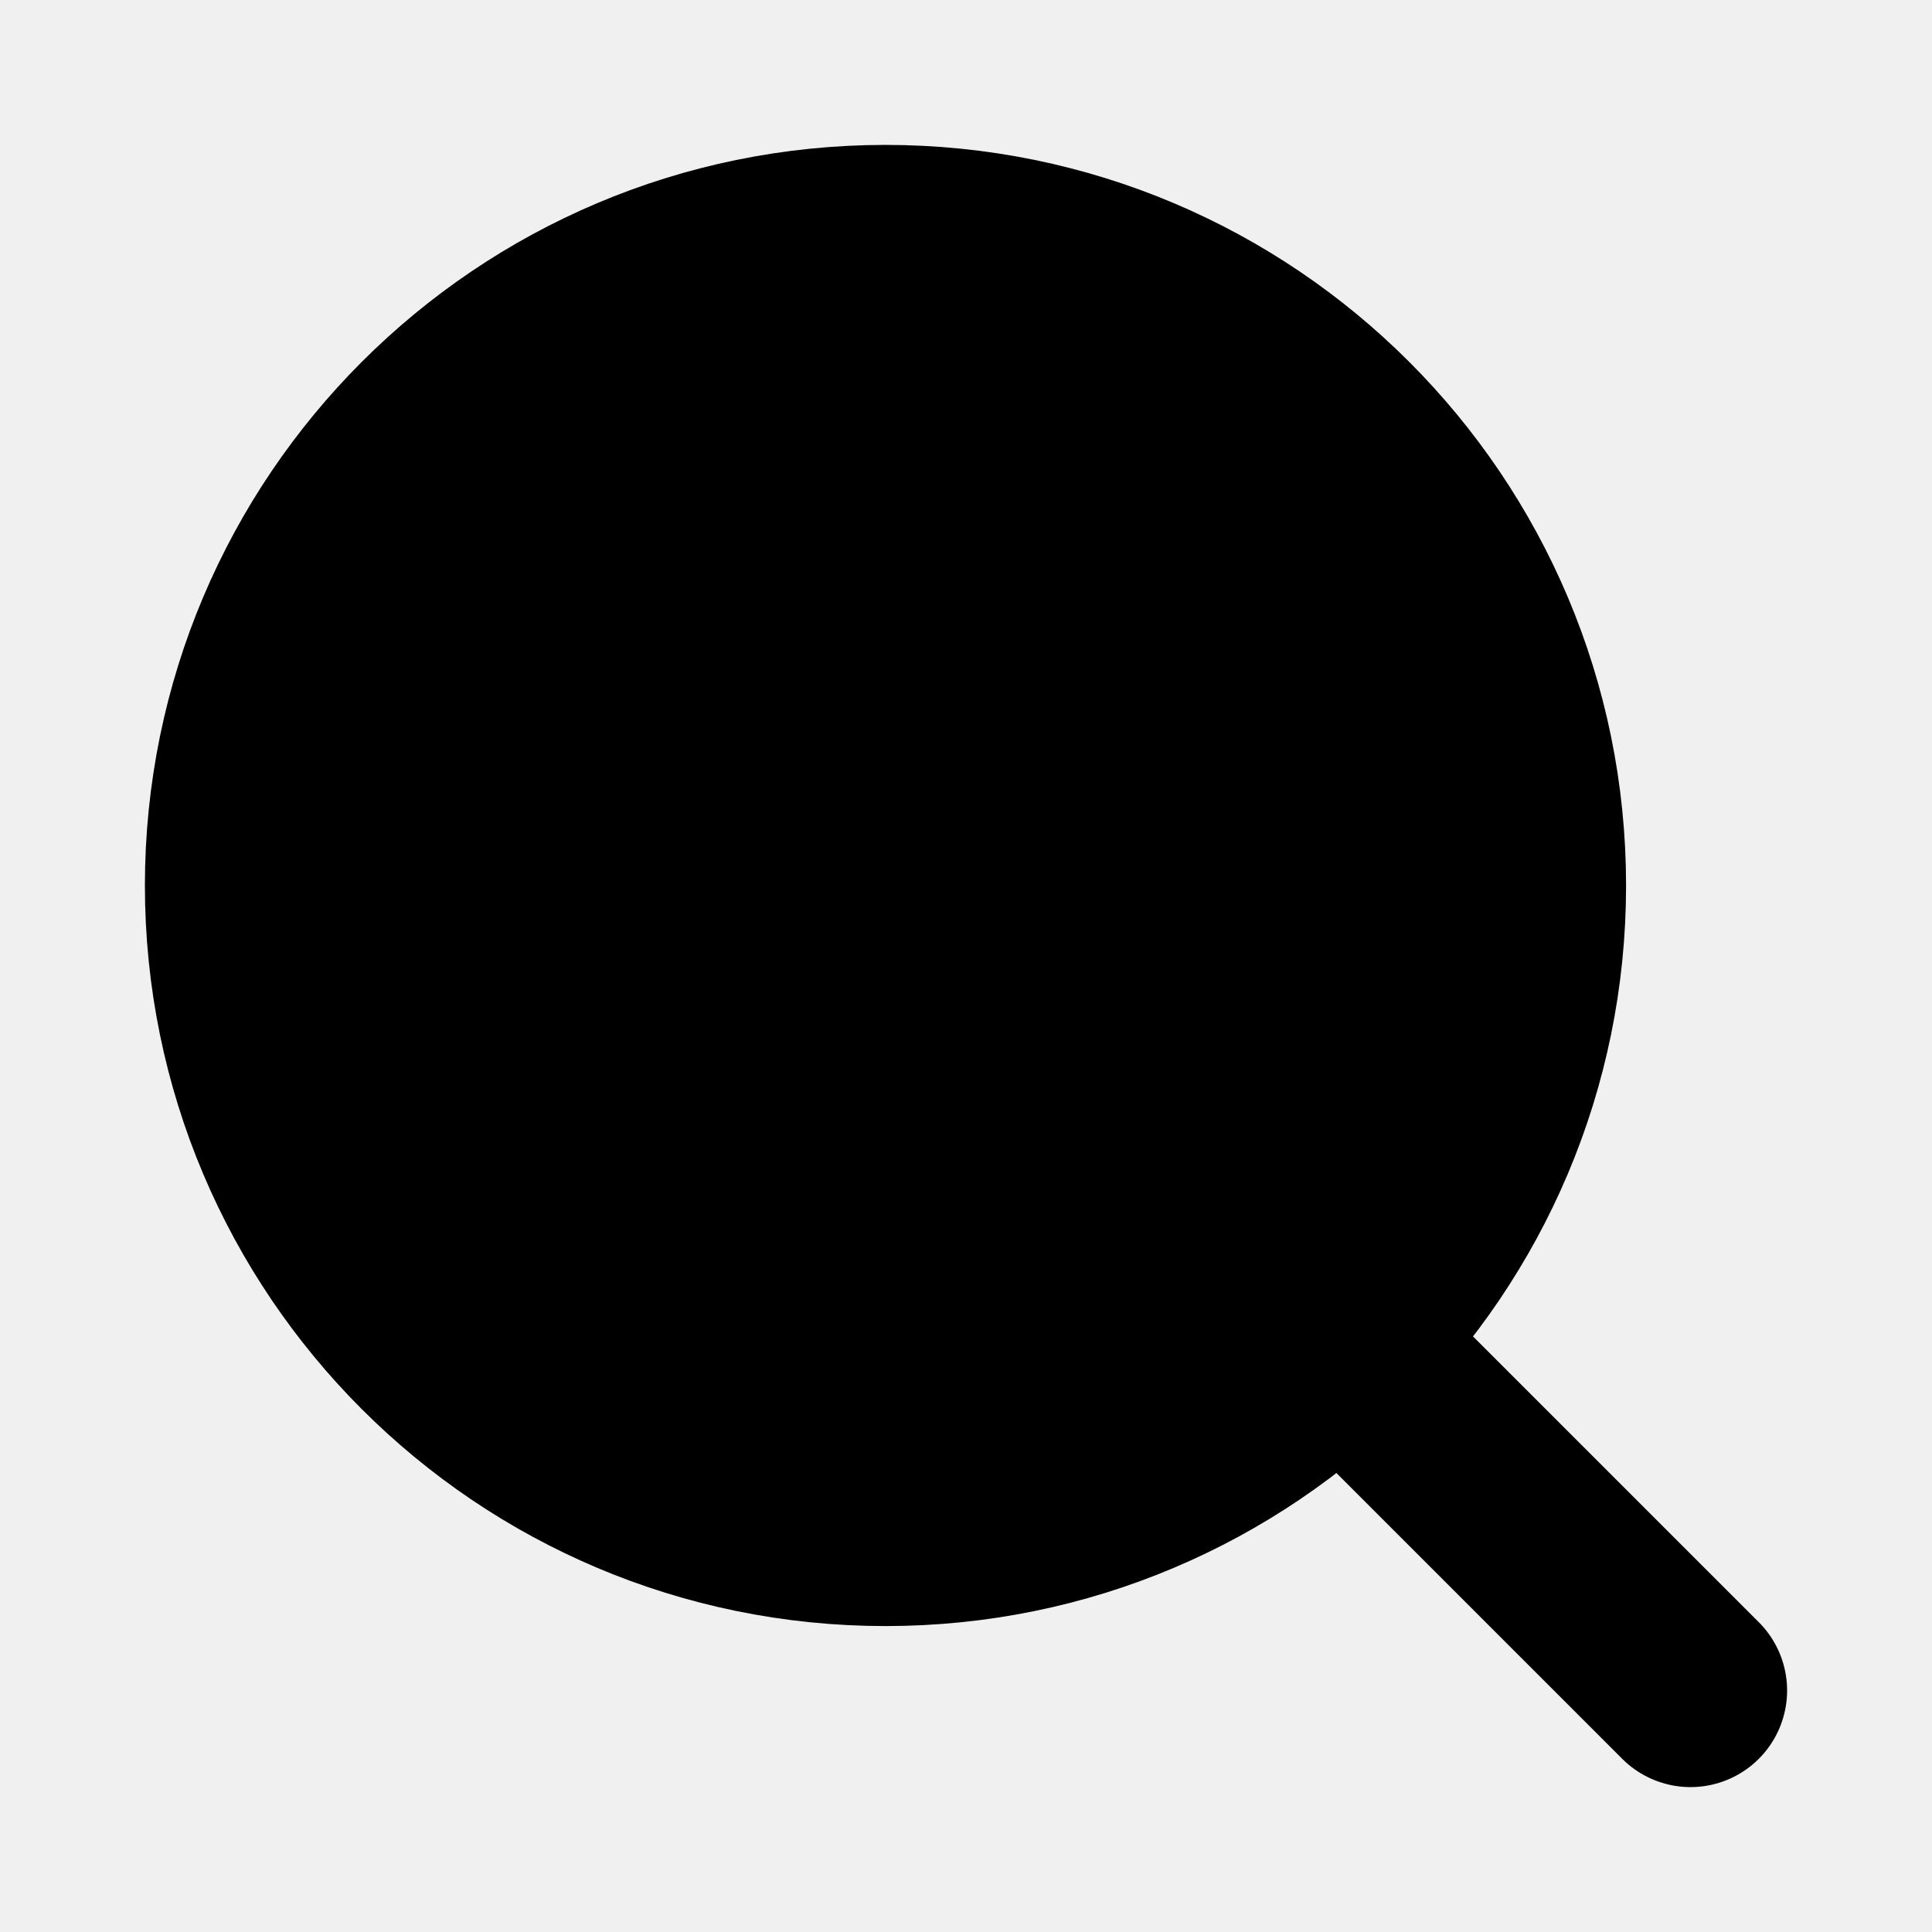
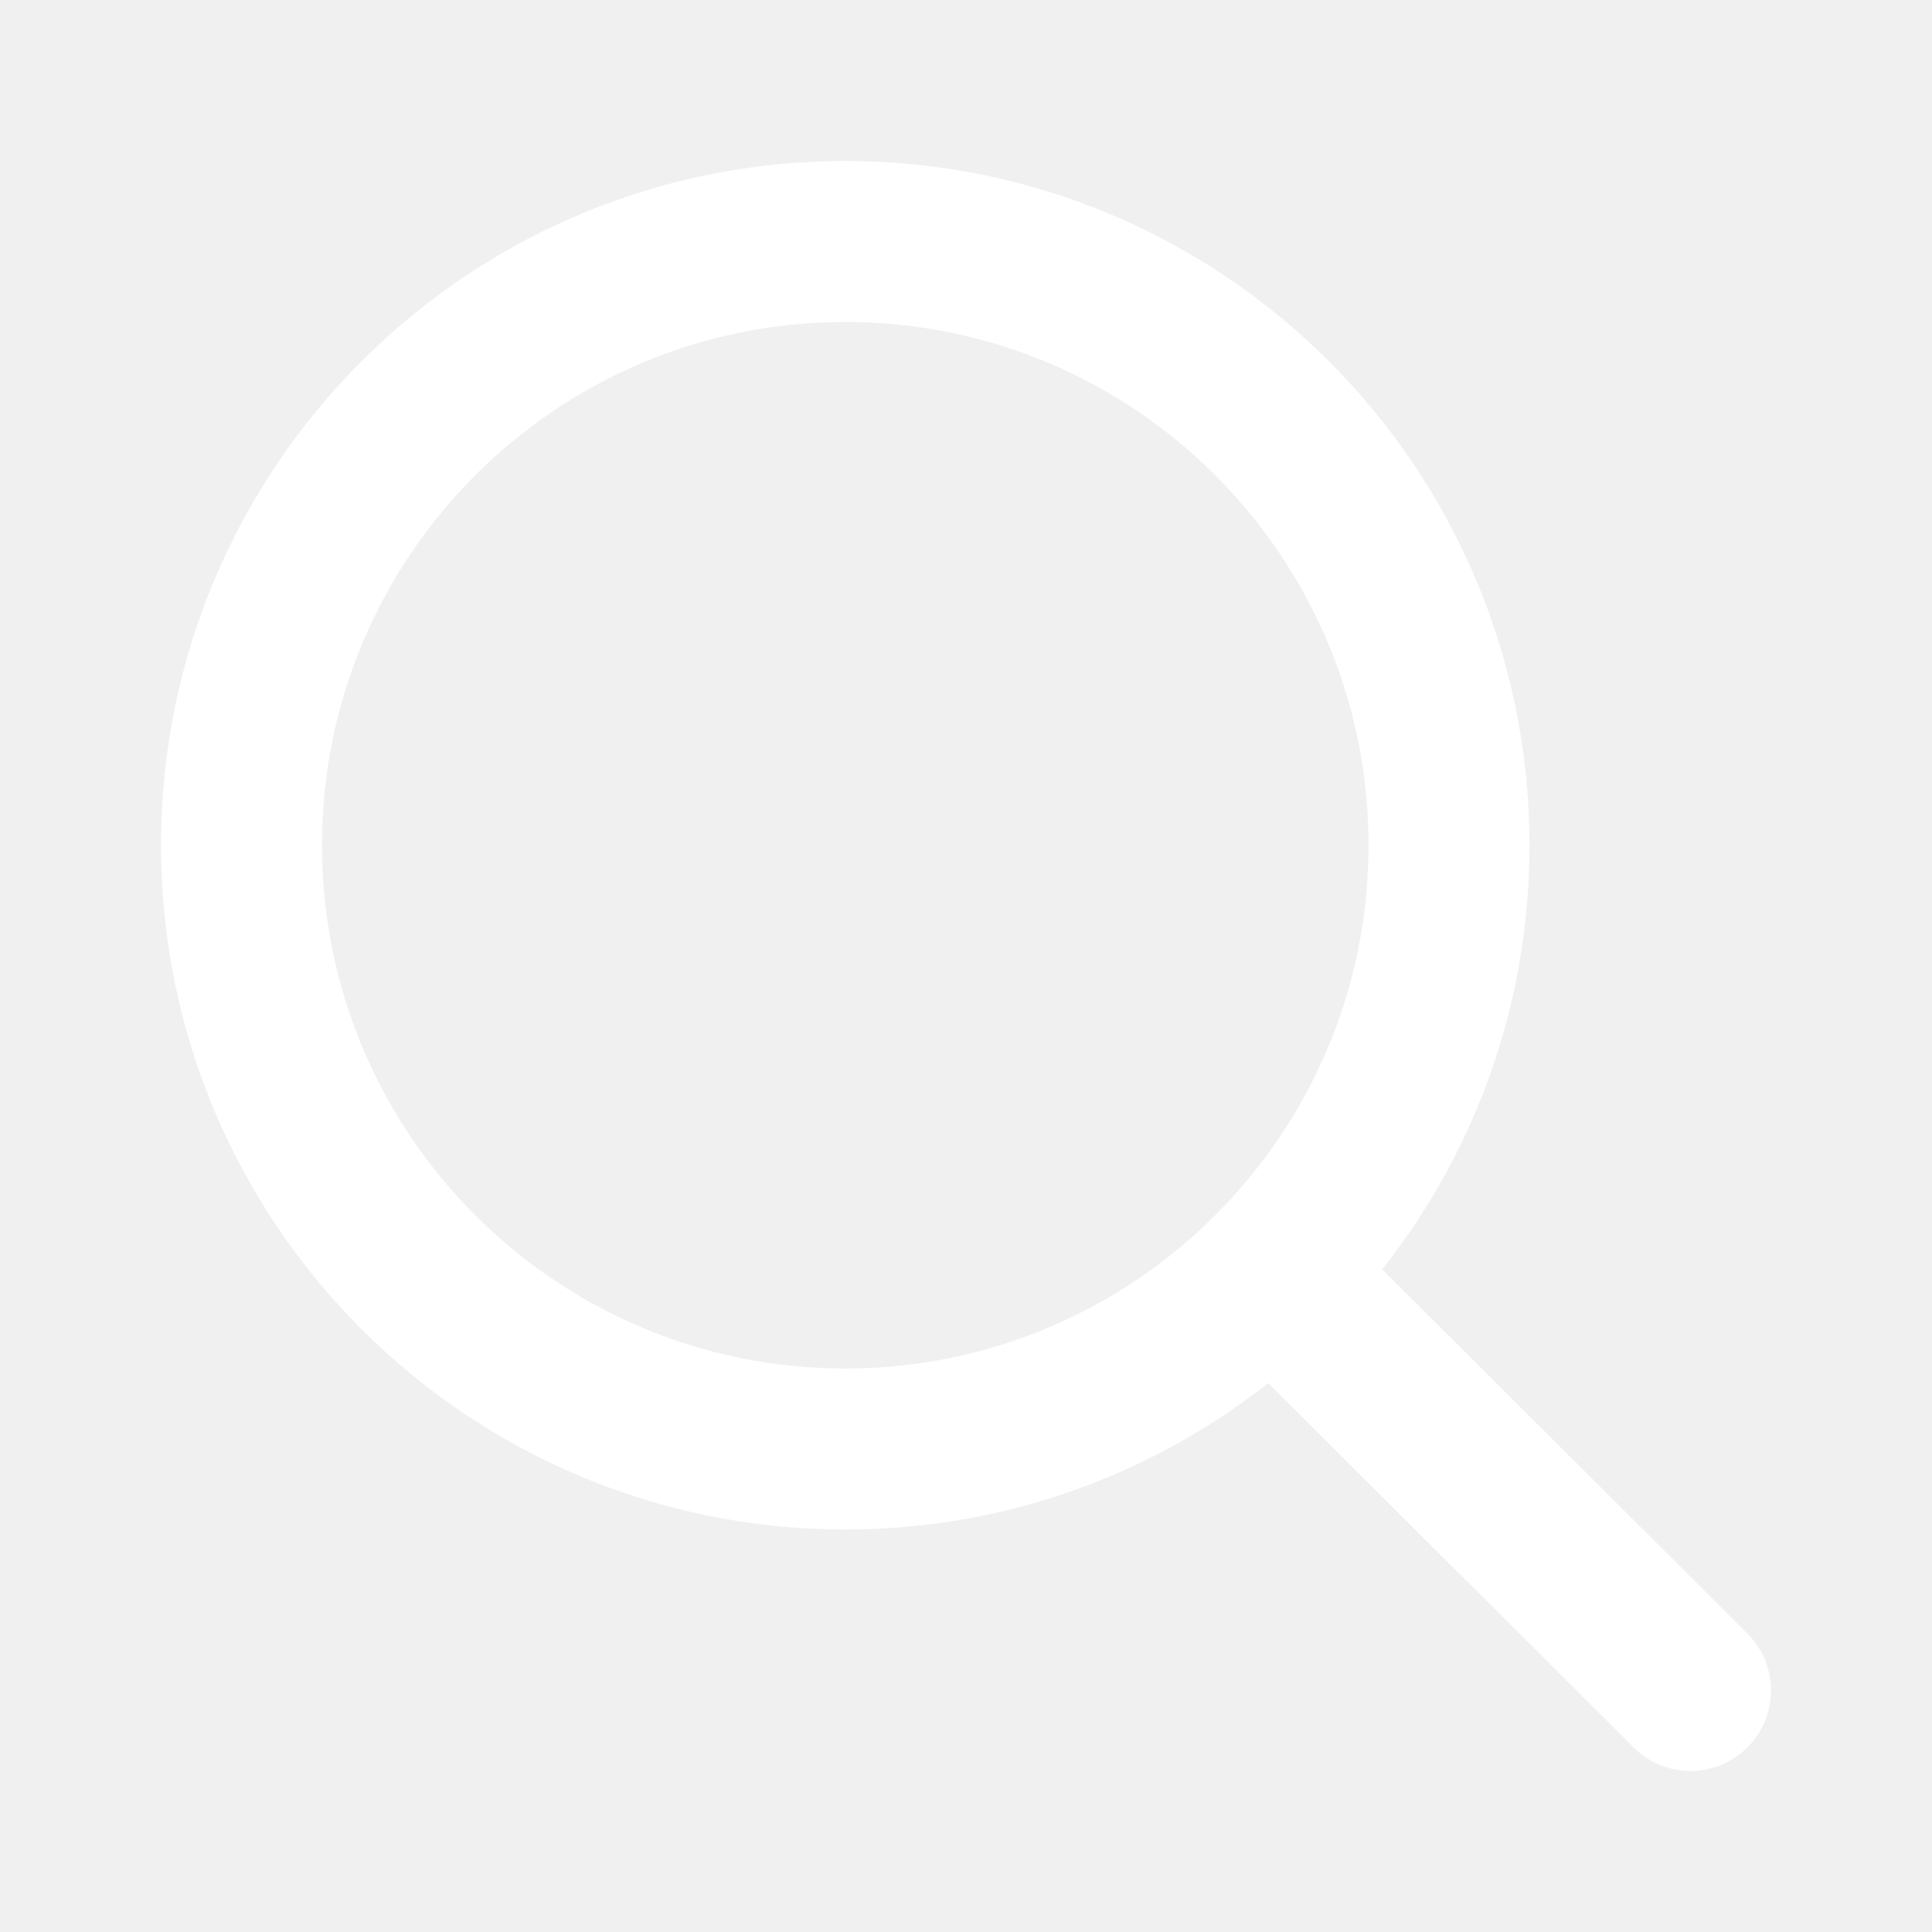
- <svg xmlns="http://www.w3.org/2000/svg" width="20" height="20" viewBox="0 0 20 20">
-   <path d="M17.5 17.5L13.875 13.875M15.833 9.167C15.833 12.849 12.849 15.833 9.167 15.833C5.485 15.833 2.5 12.849 2.5 9.167C2.5 5.485 5.485 2.5 9.167 2.5C12.849 2.5 15.833 5.485 15.833 9.167Z" stroke="black" stroke-width="2" stroke-linecap="round" stroke-linejoin="round" />
+ <svg xmlns="http://www.w3.org/2000/svg" width="20px" height="20px" viewBox="0 0 24 24" fill="none">
+   <path d="M15.796 15.811L21 21M18 10.5C18 14.642 14.642 18 10.5 18C6.358 18 3 14.642 3 10.5C3 6.358 6.358 3 10.5 3C14.642 3 18 6.358 18 10.5Z" stroke="#ffffff" stroke-width="2" stroke-linecap="round" stroke-linejoin="round" />
</svg>
